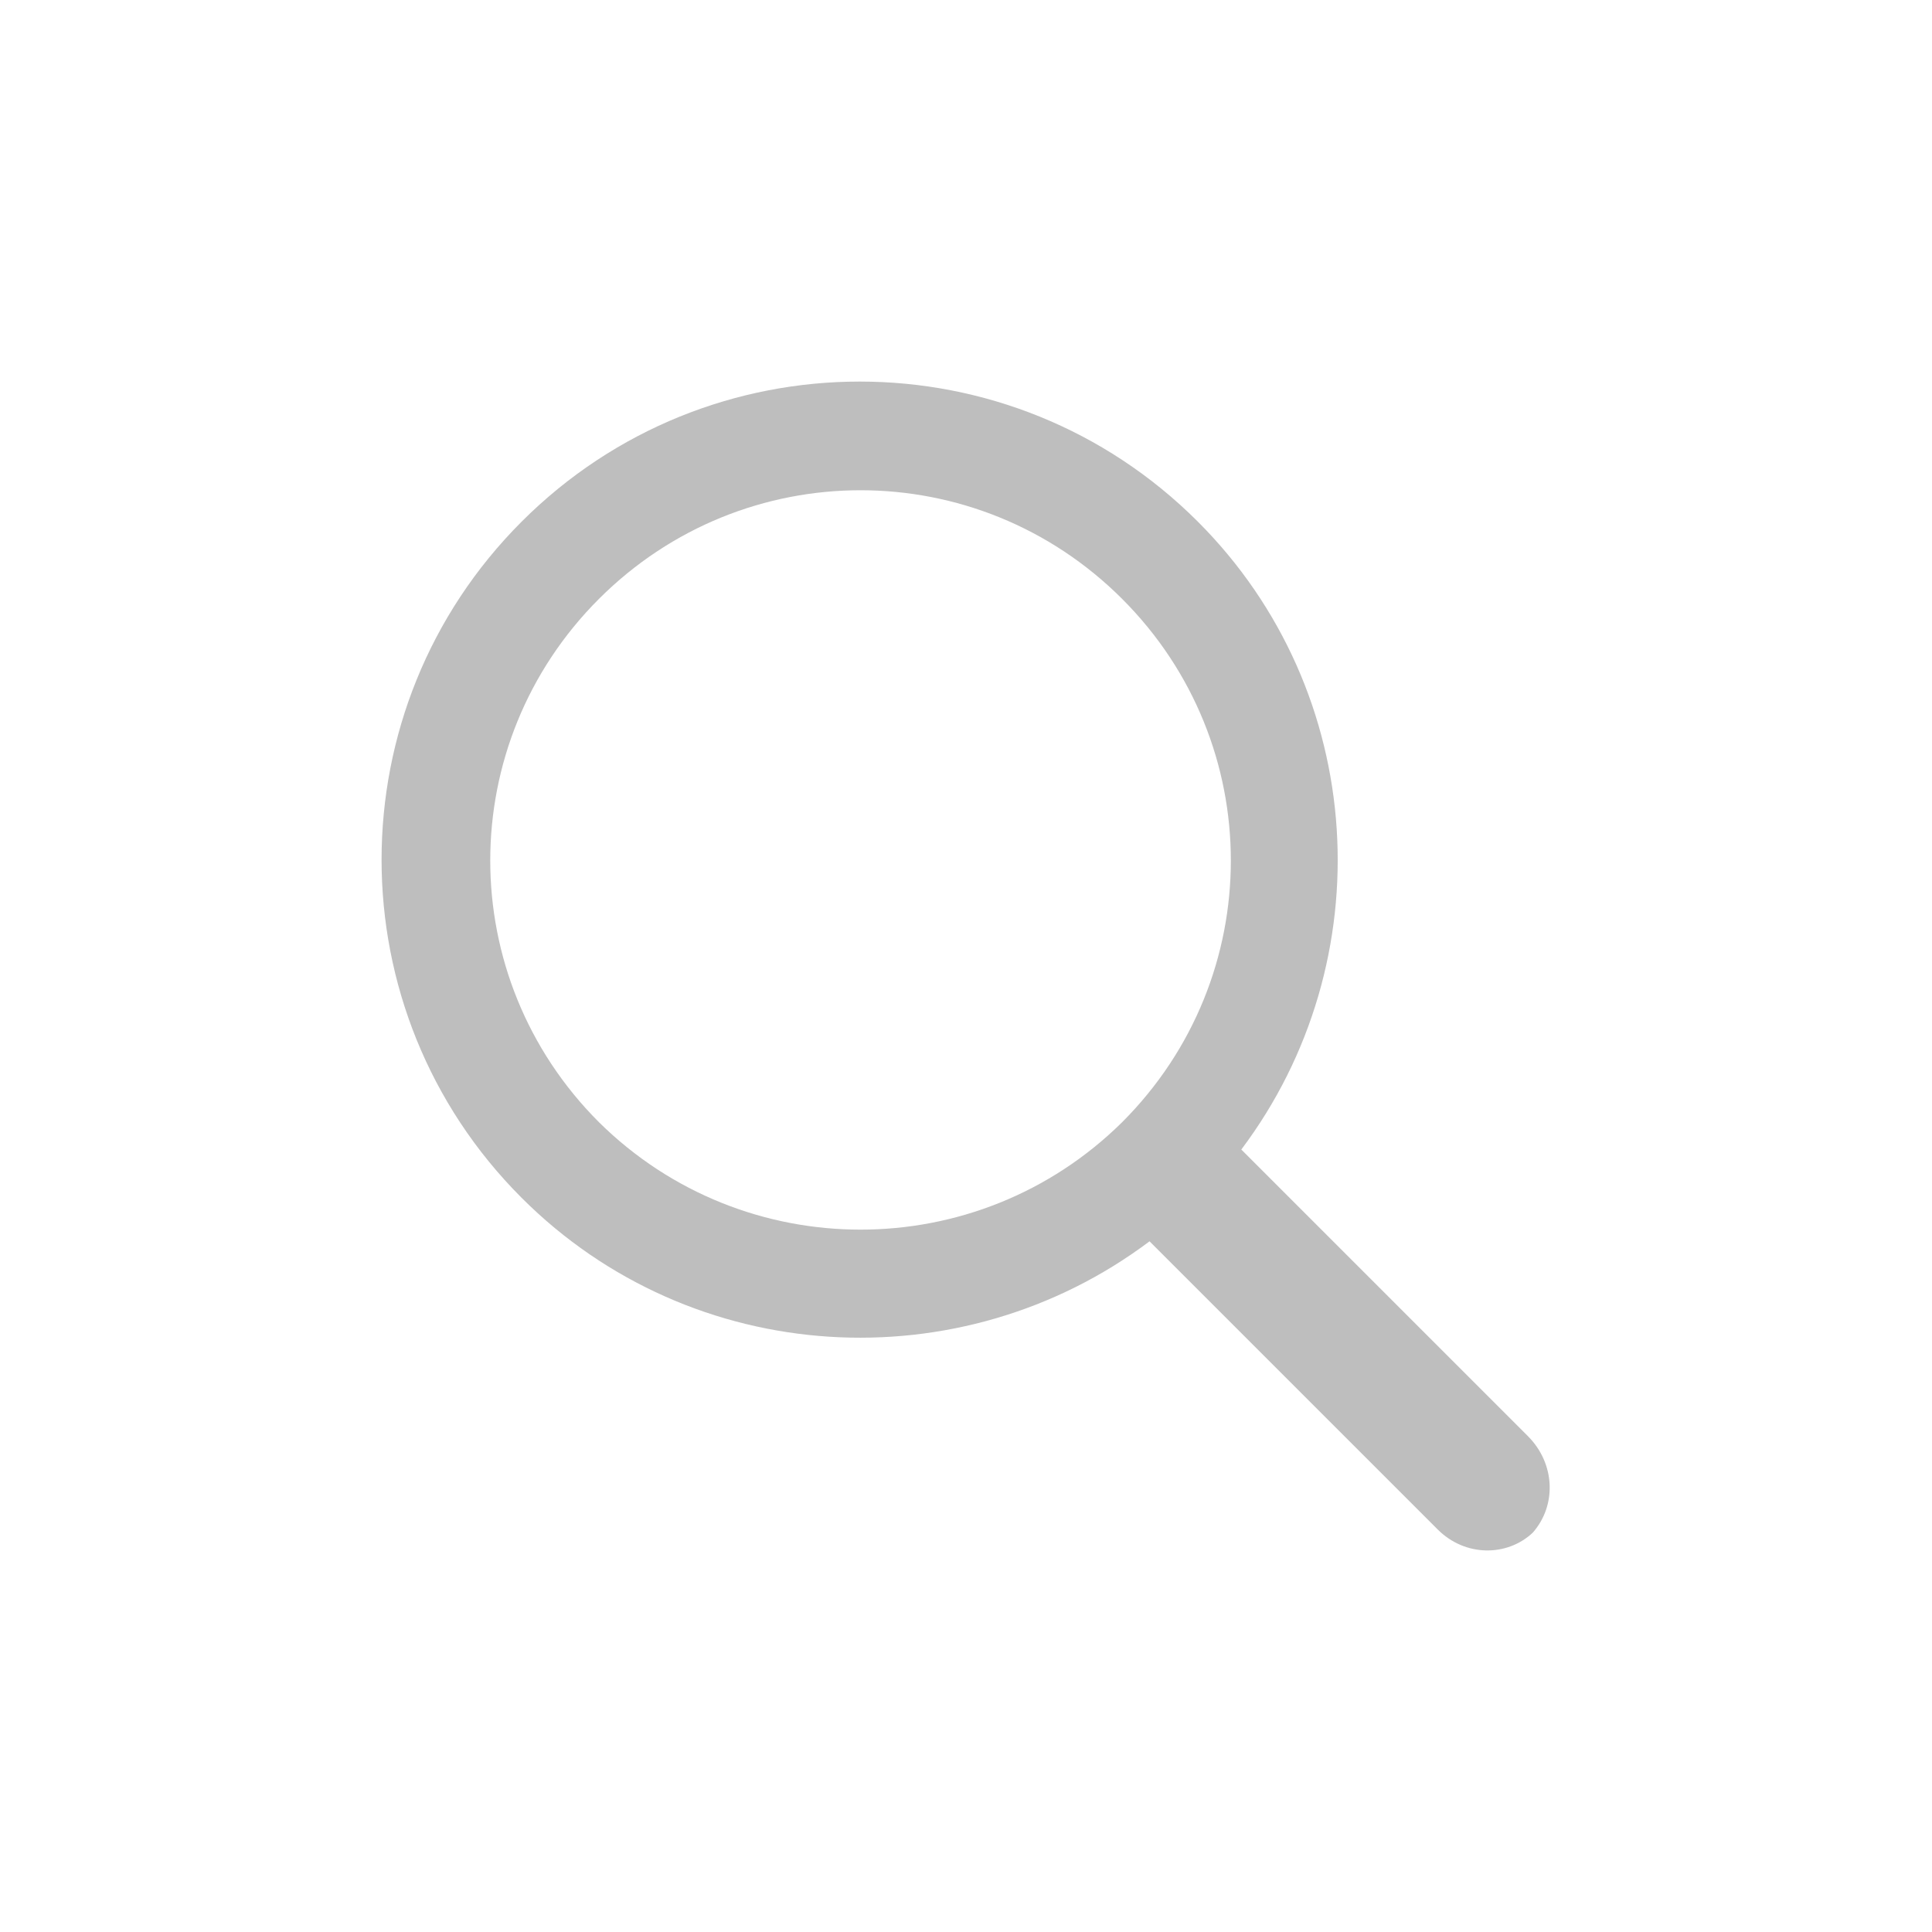
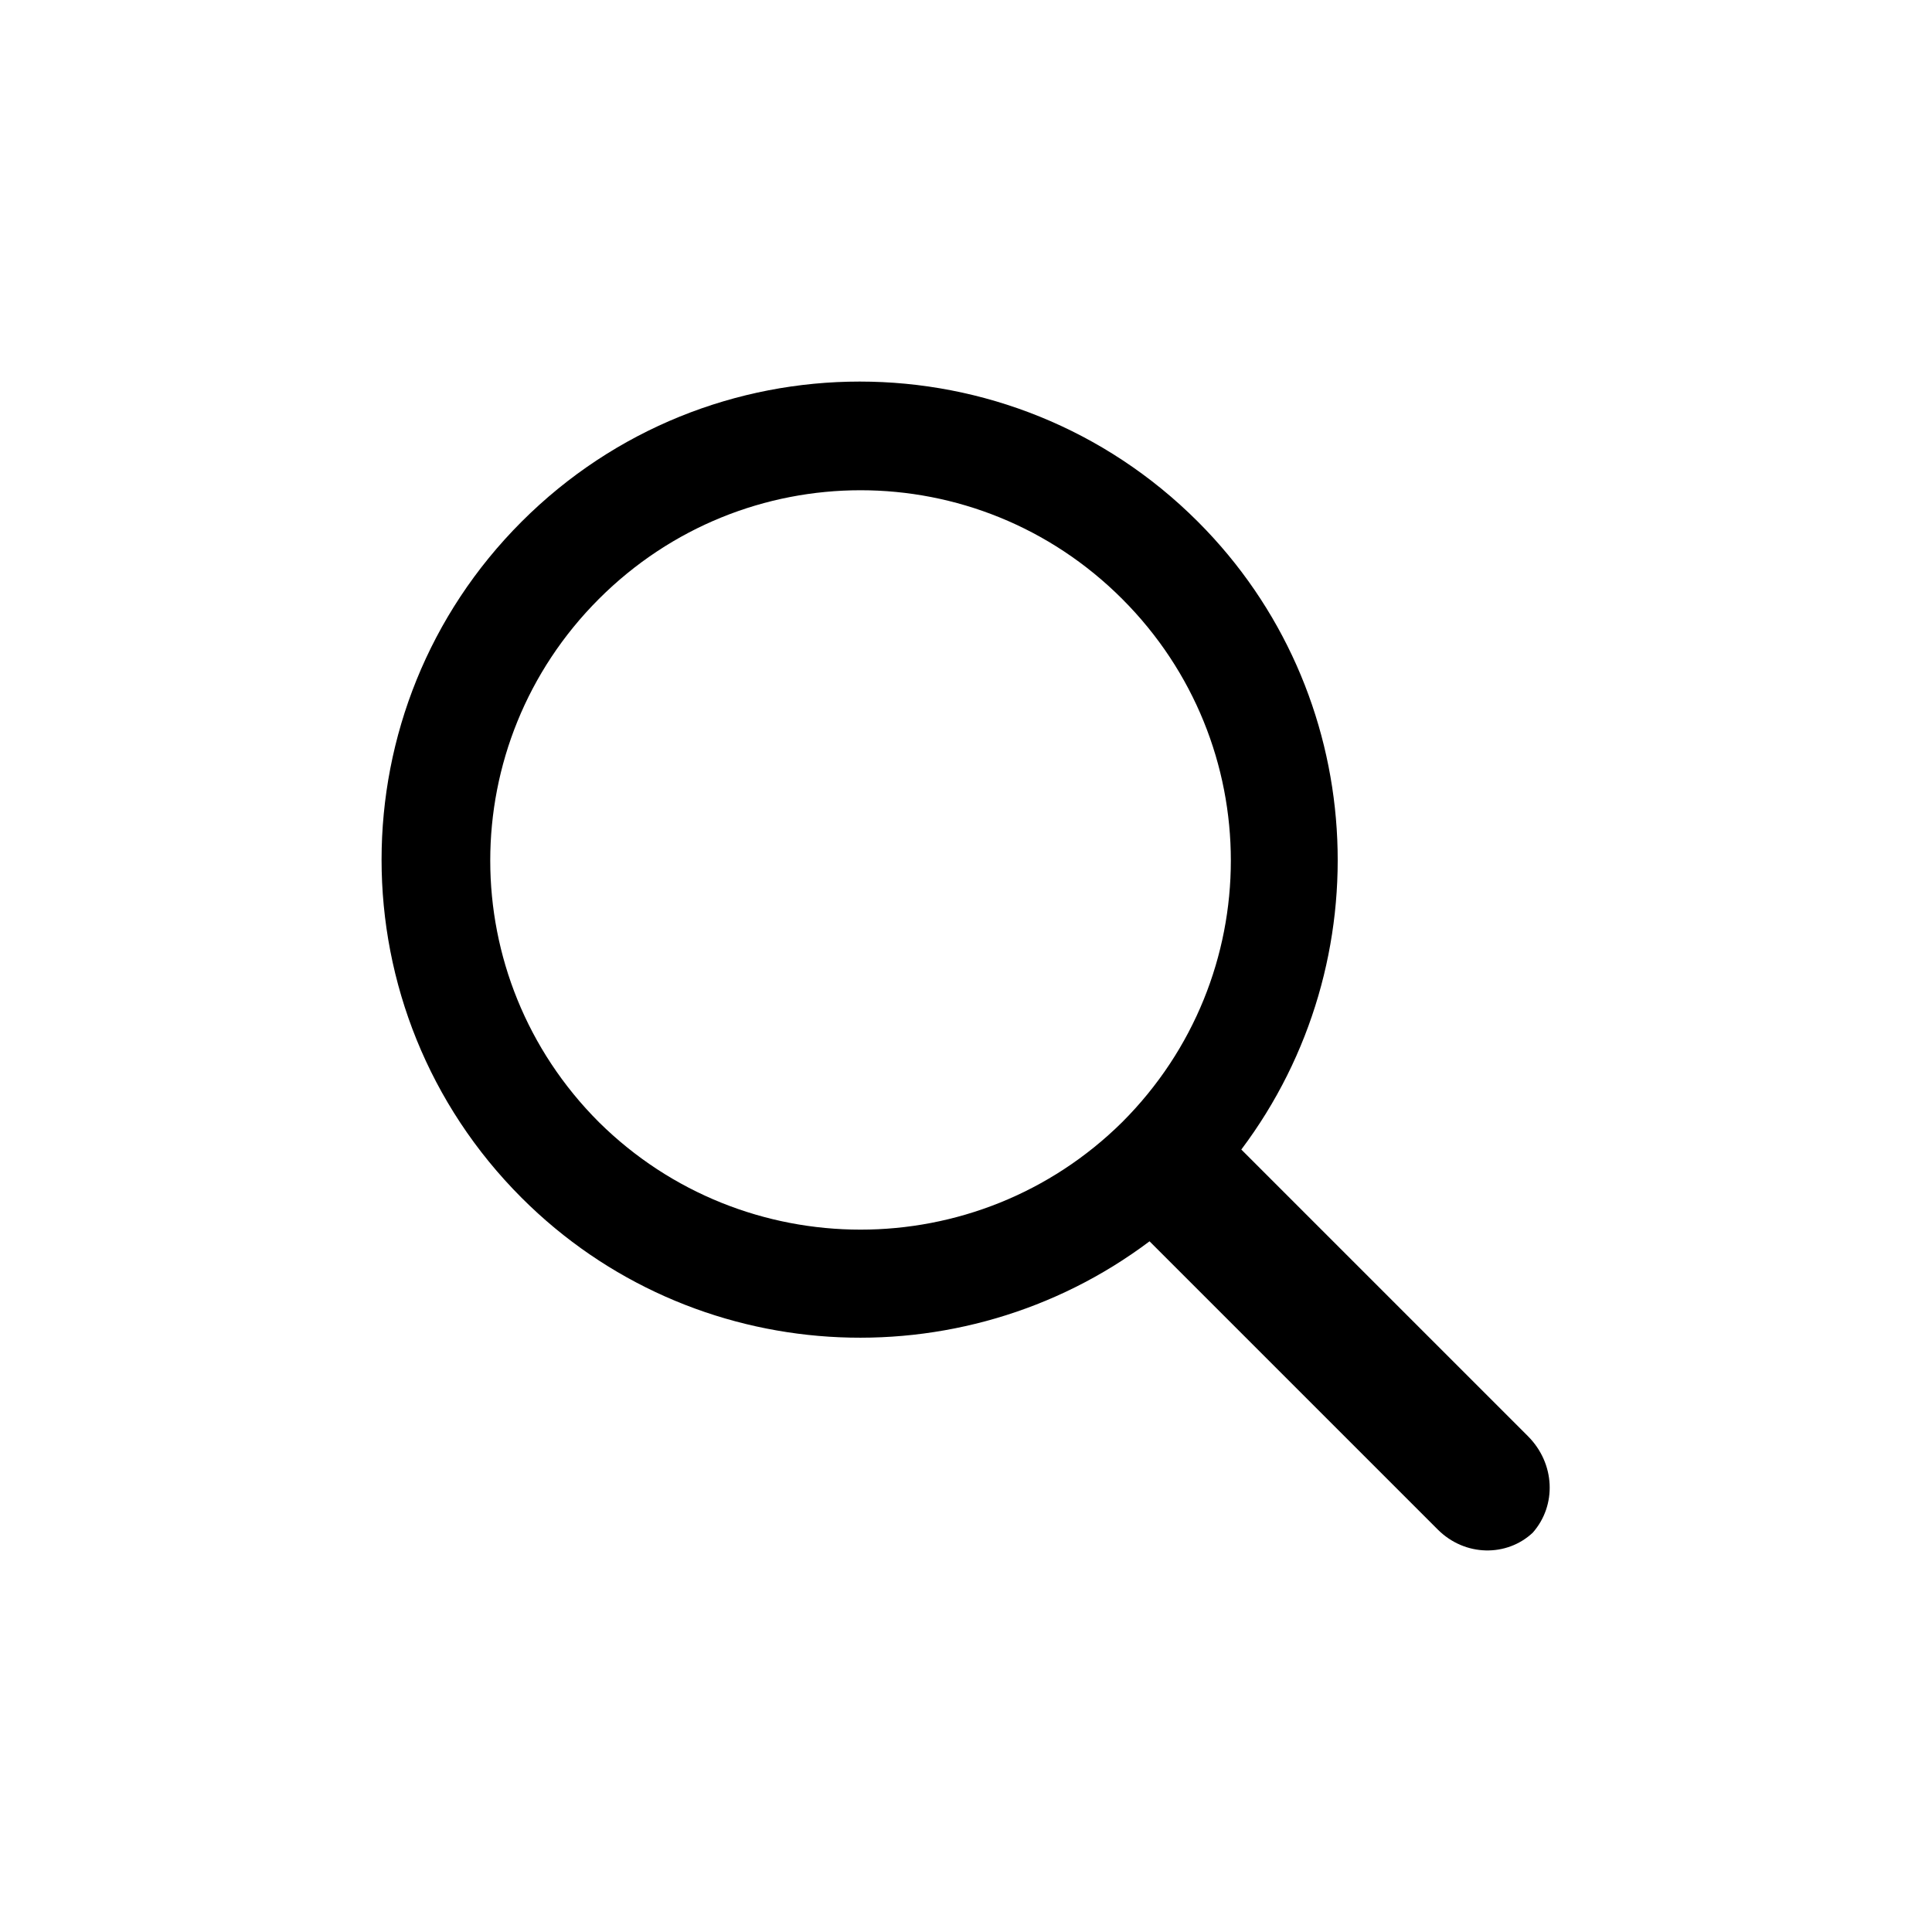
- <svg xmlns="http://www.w3.org/2000/svg" version="1.1" id="edit-find" x="0px" y="0px" viewBox="0 0 120 120" style="enable-background:new 0 0 120 120;" xml:space="preserve">
-   <style type="text/css">
- 	.st0{fill:none;}
- </style>
-   <rect id="BG" y="0" class="st0" width="120" height="120" />
-   <path fill="#bebebe" d="M94.9,89.2L77.1,71.4C85.9,59.7,85,43,74.4,32.4c-11.6-11.6-30.4-11.6-42,0s-11.6,30.4,0,42C43,85,59.7,85.9,71.4,77.1  l17.9,17.9c1.7,1.7,4.3,1.7,5.9,0.2C96.7,93.5,96.6,90.9,94.9,89.2L94.9,89.2z M37.2,69.7c-9-9-9-23.5,0-32.5s23.5-9,32.5,0  c9,9,9,23.5,0,32.5C60.7,78.6,46.2,78.6,37.2,69.7z" />
+ <svg xmlns="http://www.w3.org/2000/svg" width="16" height="16" viewBox="0 0 120 120">
+   <path fill="#000" d="M94.9,89.2L77.1,71.4C85.9,59.7,85,43,74.4,32.4c-11.6-11.6-30.4-11.6-42,0s-11.6,30.4,0,42C43,85,59.7,85.9,71.4,77.1l17.9,17.9c1.7,1.7,4.3,1.7,5.9,0.2C96.7,93.5,96.6,90.9,94.9,89.2L94.9,89.2z M37.2,69.7c-9-9-9-23.5,0-32.5s23.5-9,32.5,0c9,9,9,23.5,0,32.5C60.7,78.6,46.2,78.6,37.2,69.7z" />
</svg>
